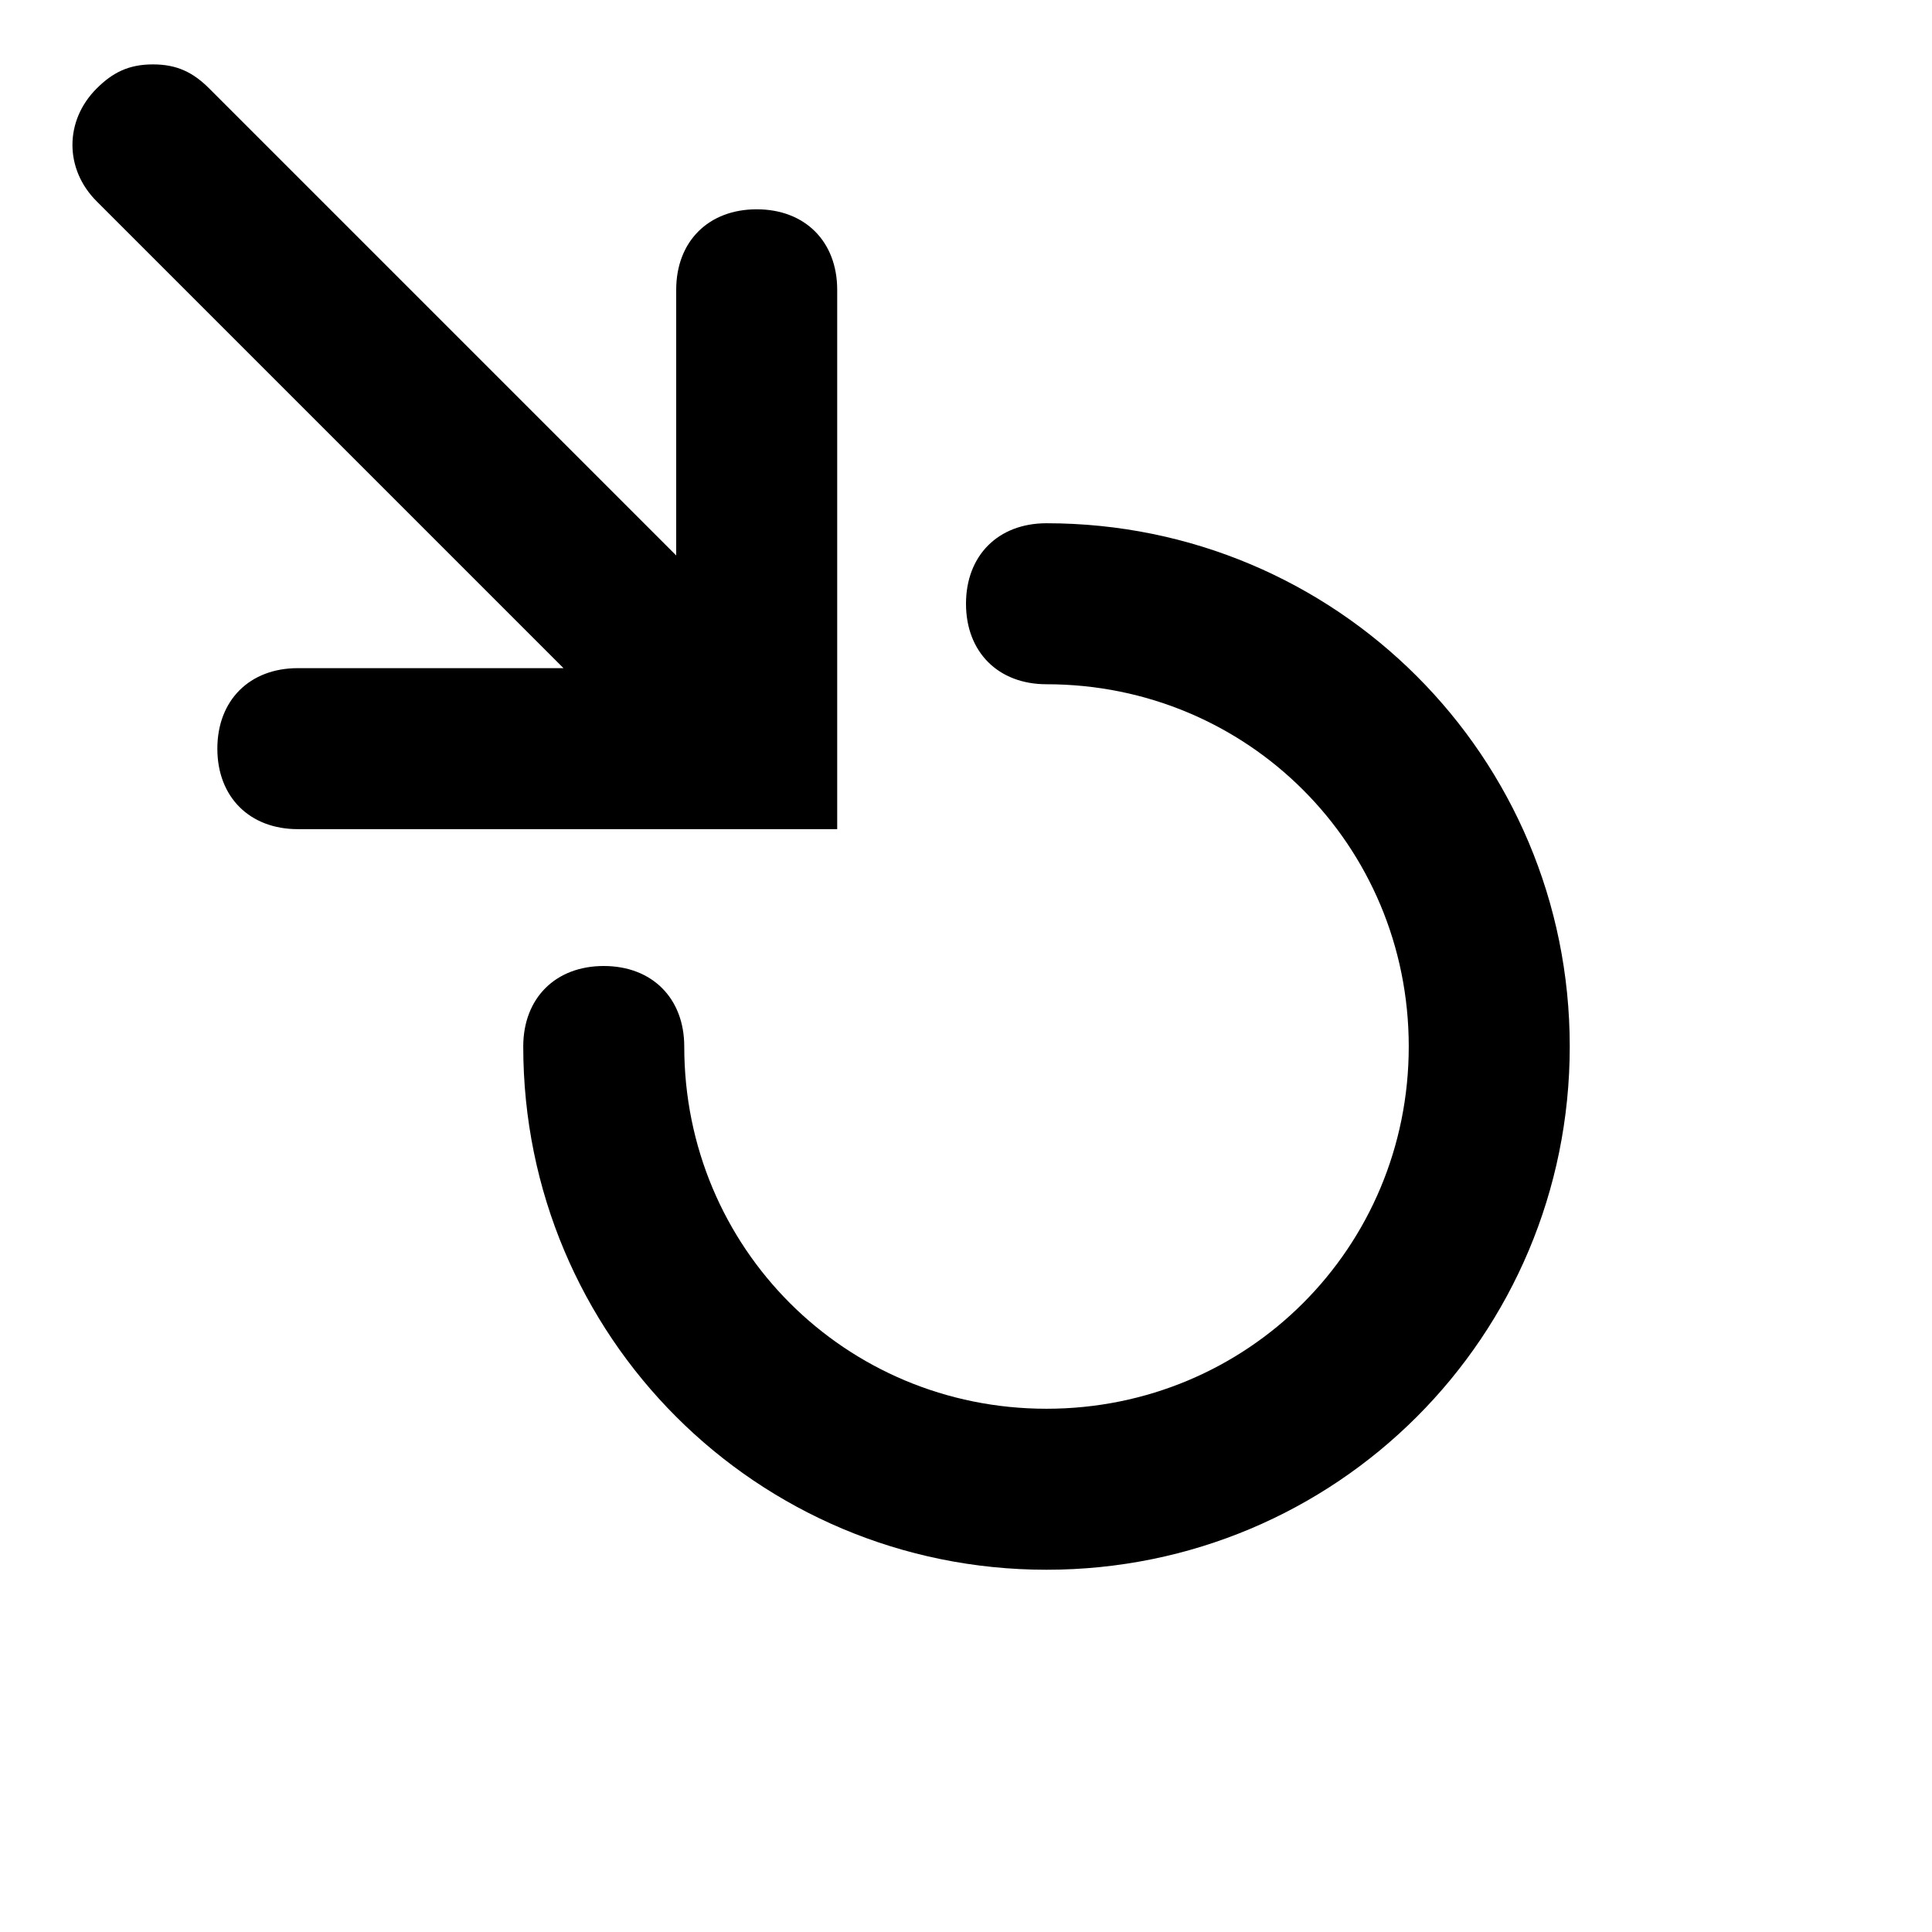
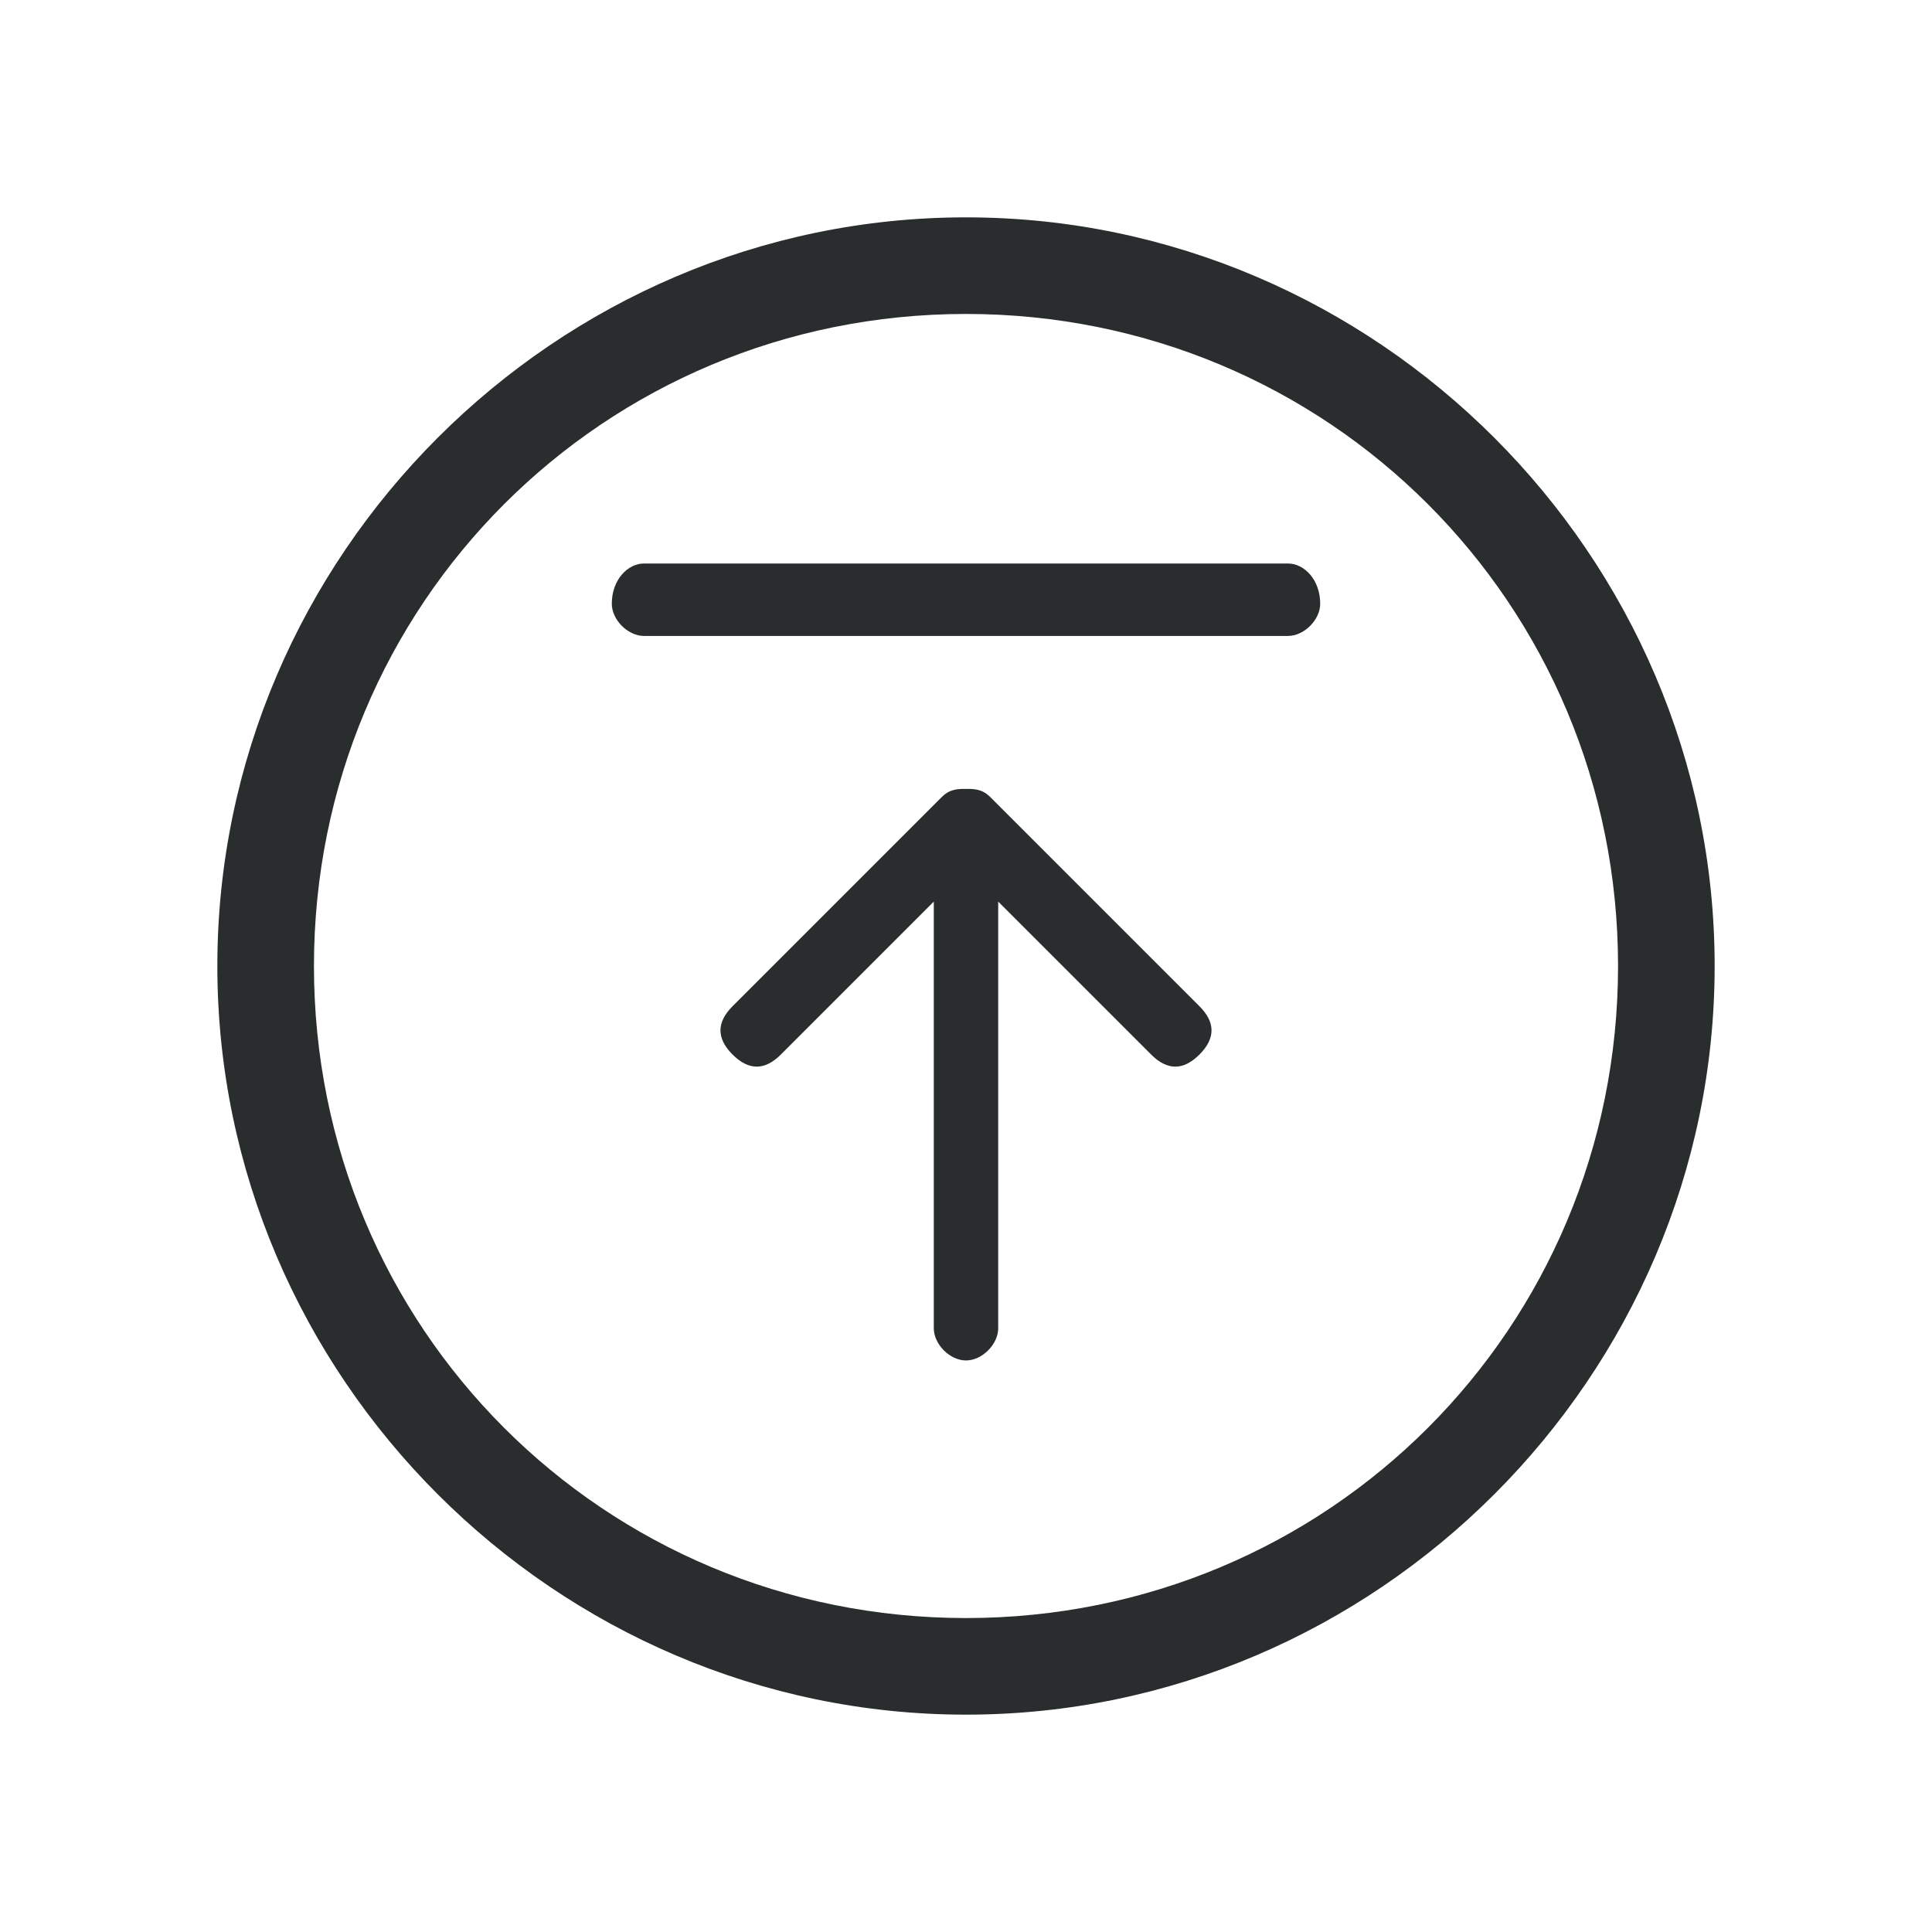
- <svg xmlns="http://www.w3.org/2000/svg" version="1.1" id="Ebene_1" x="0px" y="0px" viewBox="0 0 24 24" enable-background="new 0 0 24 24" xml:space="preserve">
-   <path d="M13,17.5c-2.5,0-4.5-2-4.5-4.5c0-0.6-0.4-1-1-1s-1,0.4-1,1c0,3.6,2.9,6.5,6.5,6.5s6.5-2.9,6.5-6.5S16.6,6.5,13,6.5  c-0.6,0-1,0.4-1,1s0.4,1,1,1c2.5,0,4.5,2,4.5,4.5S15.5,17.5,13,17.5z M3.7,10.3c-0.6,0-1-0.4-1-1s0.4-1,1-1H7L5.3,6.6L1.2,2.5  c-0.4-0.4-0.4-1,0-1.4c0.2-0.2,0.4-0.3,0.7-0.3s0.5,0.1,0.7,0.3l4.1,4.1l1.7,1.7V3.6c0-0.6,0.4-1,1-1s1,0.4,1,1v6.7L3.7,10.3" />
+ <svg xmlns="http://www.w3.org/2000/svg" version="1.1" id="Ebene_1" x="0px" y="0px" viewBox="0 0 24 24" style="enable-background:new 0 0 24 24;" xml:space="preserve">
+   <style type="text/css">
+ 	.st0{fill:#292D2D;}
+ </style>
+   <g>
+     <g>
+       <path class="st0" d="M12.3,9.9c-0.1-0.1-0.2-0.1-0.3-0.1c-0.1,0-0.2,0-0.3,0.1l-2.6,2.6c-0.2,0.2-0.2,0.4,0,0.6    c0.2,0.2,0.4,0.2,0.6,0l1.9-1.9v5.3c0,0.2,0.2,0.4,0.4,0.4c0.2,0,0.4-0.2,0.4-0.4v-5.3l1.9,1.9c0.2,0.2,0.4,0.2,0.6,0    c0.2-0.2,0.2-0.4,0-0.6L12.3,9.9z" />
+       <path class="st0" d="M8,7.9h8c0.2,0,0.4-0.2,0.4-0.4C16.4,7.2,16.2,7,16,7H8C7.8,7,7.6,7.2,7.6,7.5C7.6,7.7,7.8,7.9,8,7.9z" />
+     </g>
+     <path class="st0" d="M12,21.3c-5.1,0-9.3-4.2-9.3-9.3c0-5.1,4.2-9.3,9.3-9.3c5.1,0,9.3,4.2,9.3,9.3C21.3,17.1,17.1,21.3,12,21.3z    M12,3.9c-4.5,0-8.1,3.6-8.1,8.1s3.6,8.1,8.1,8.1s8.1-3.6,8.1-8.1S16.5,3.9,12,3.9z" />
+   </g>
</svg>
